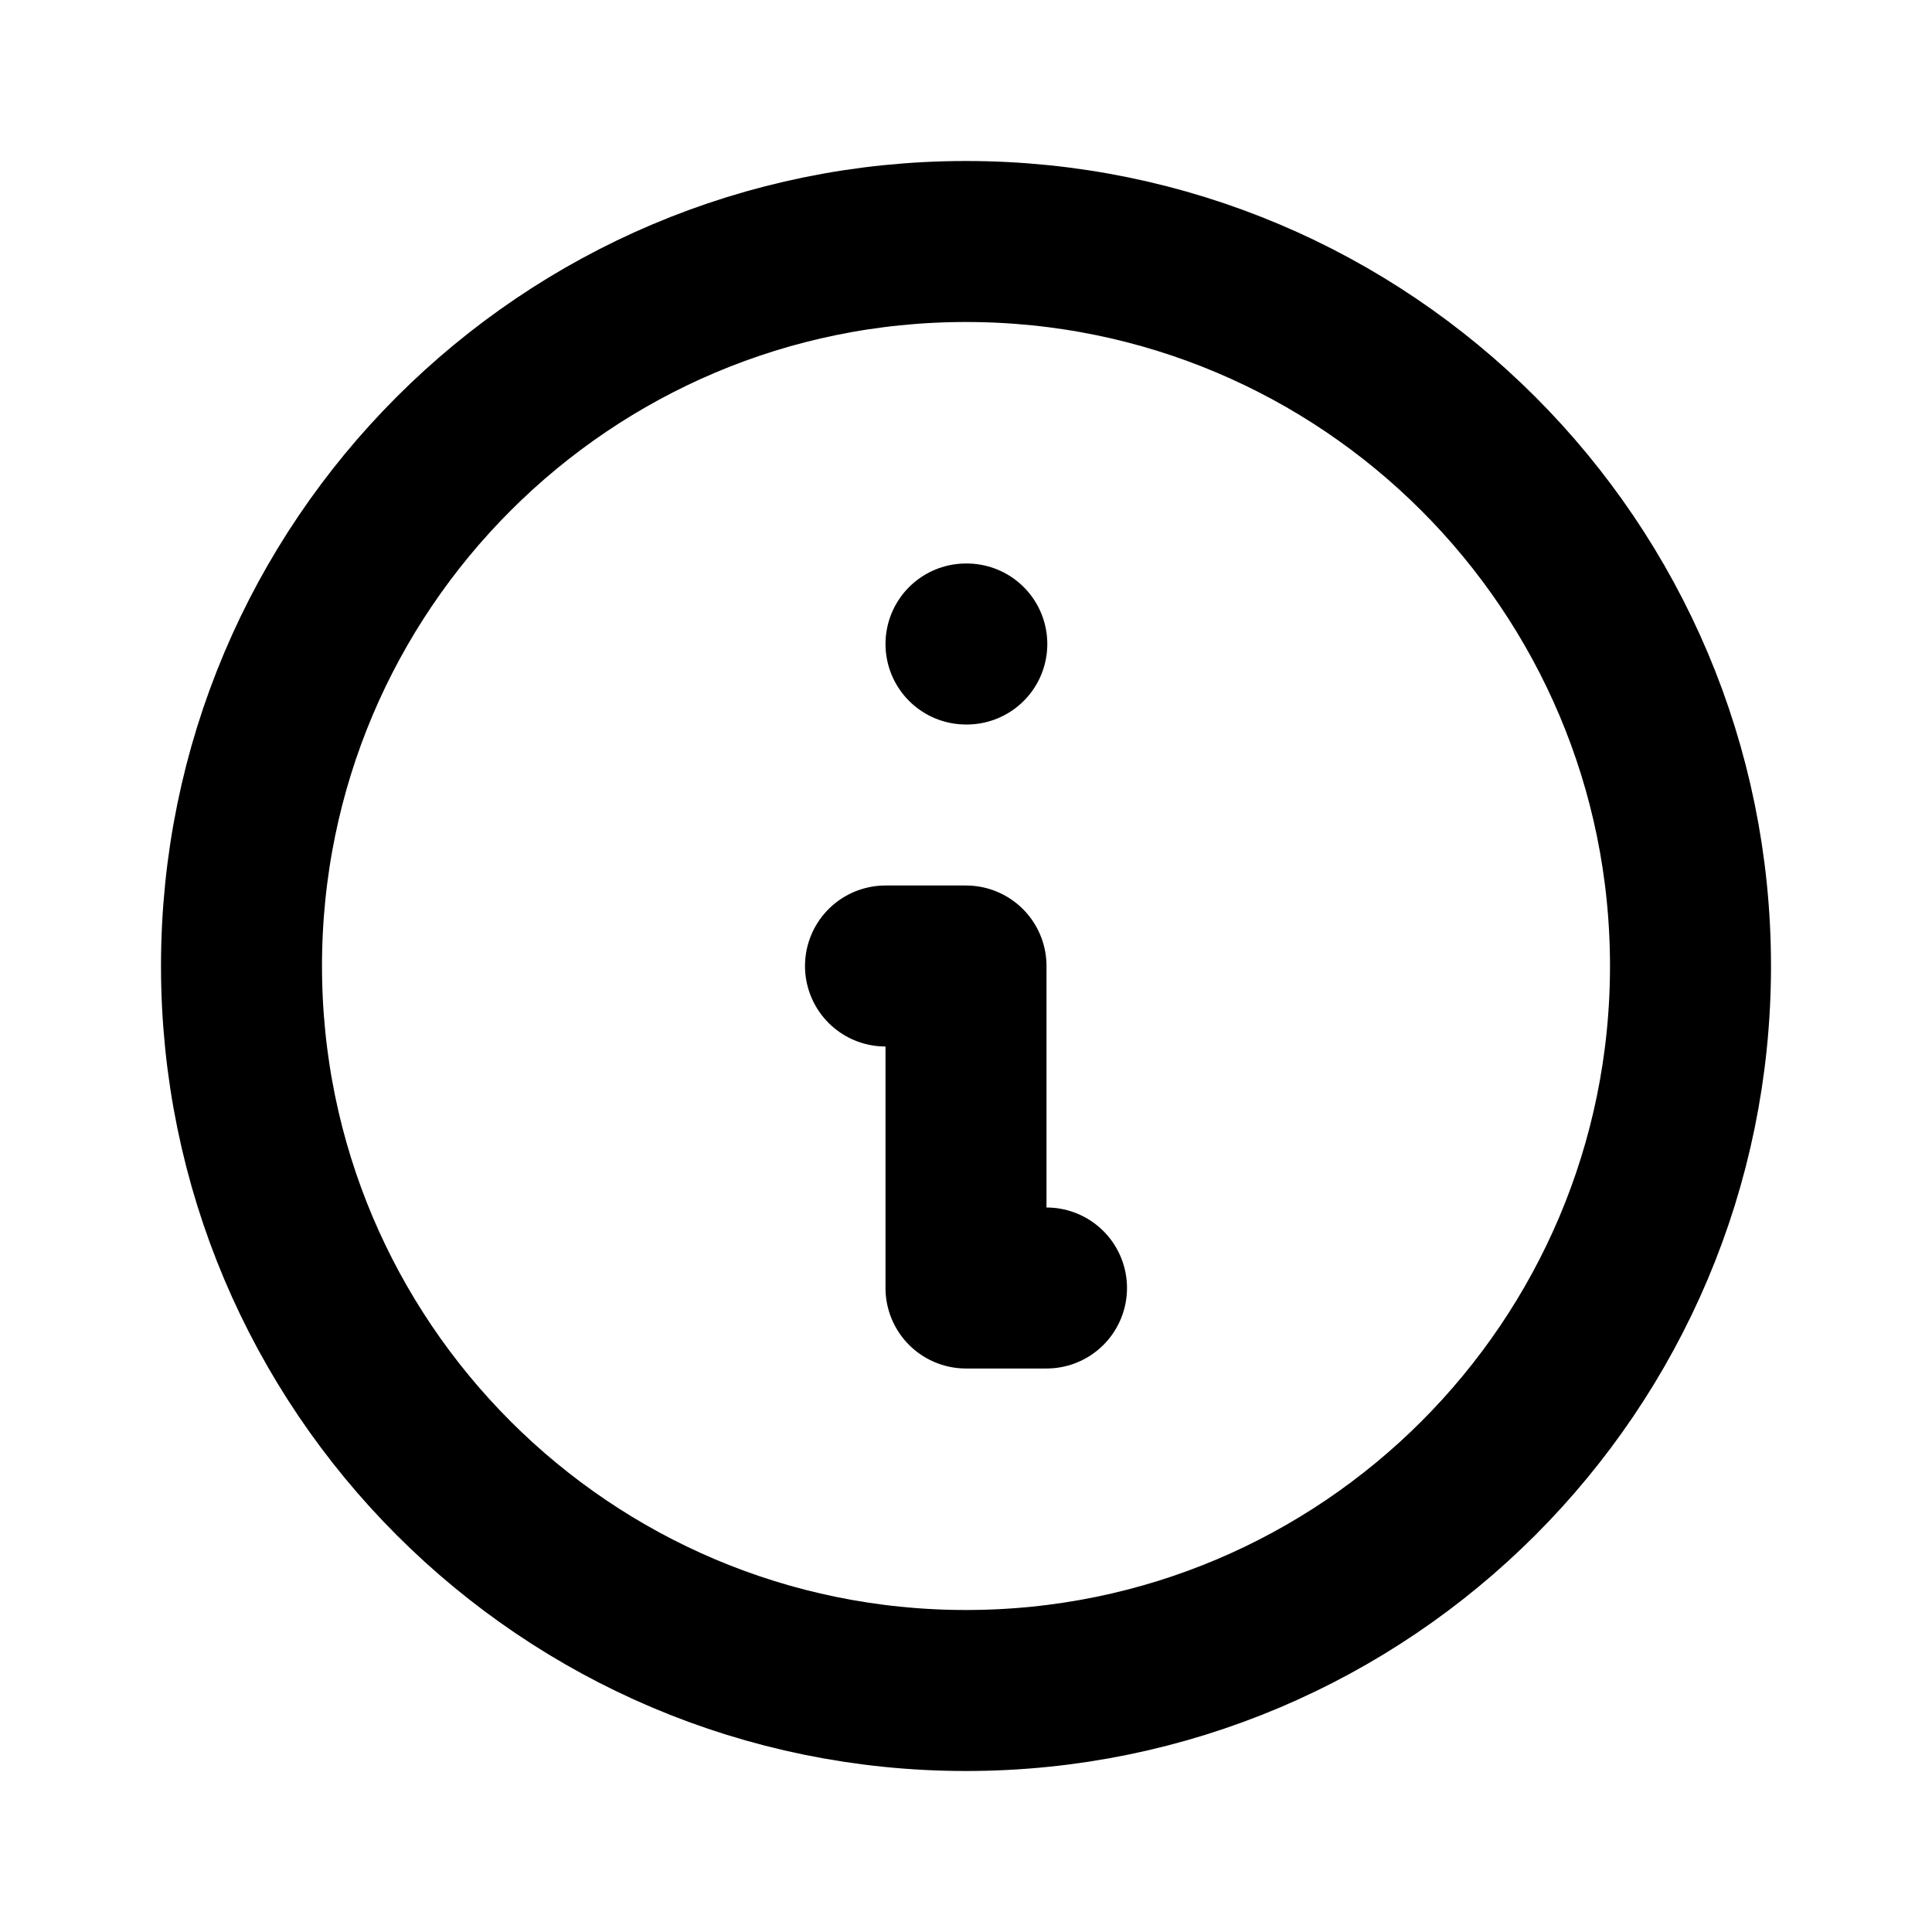
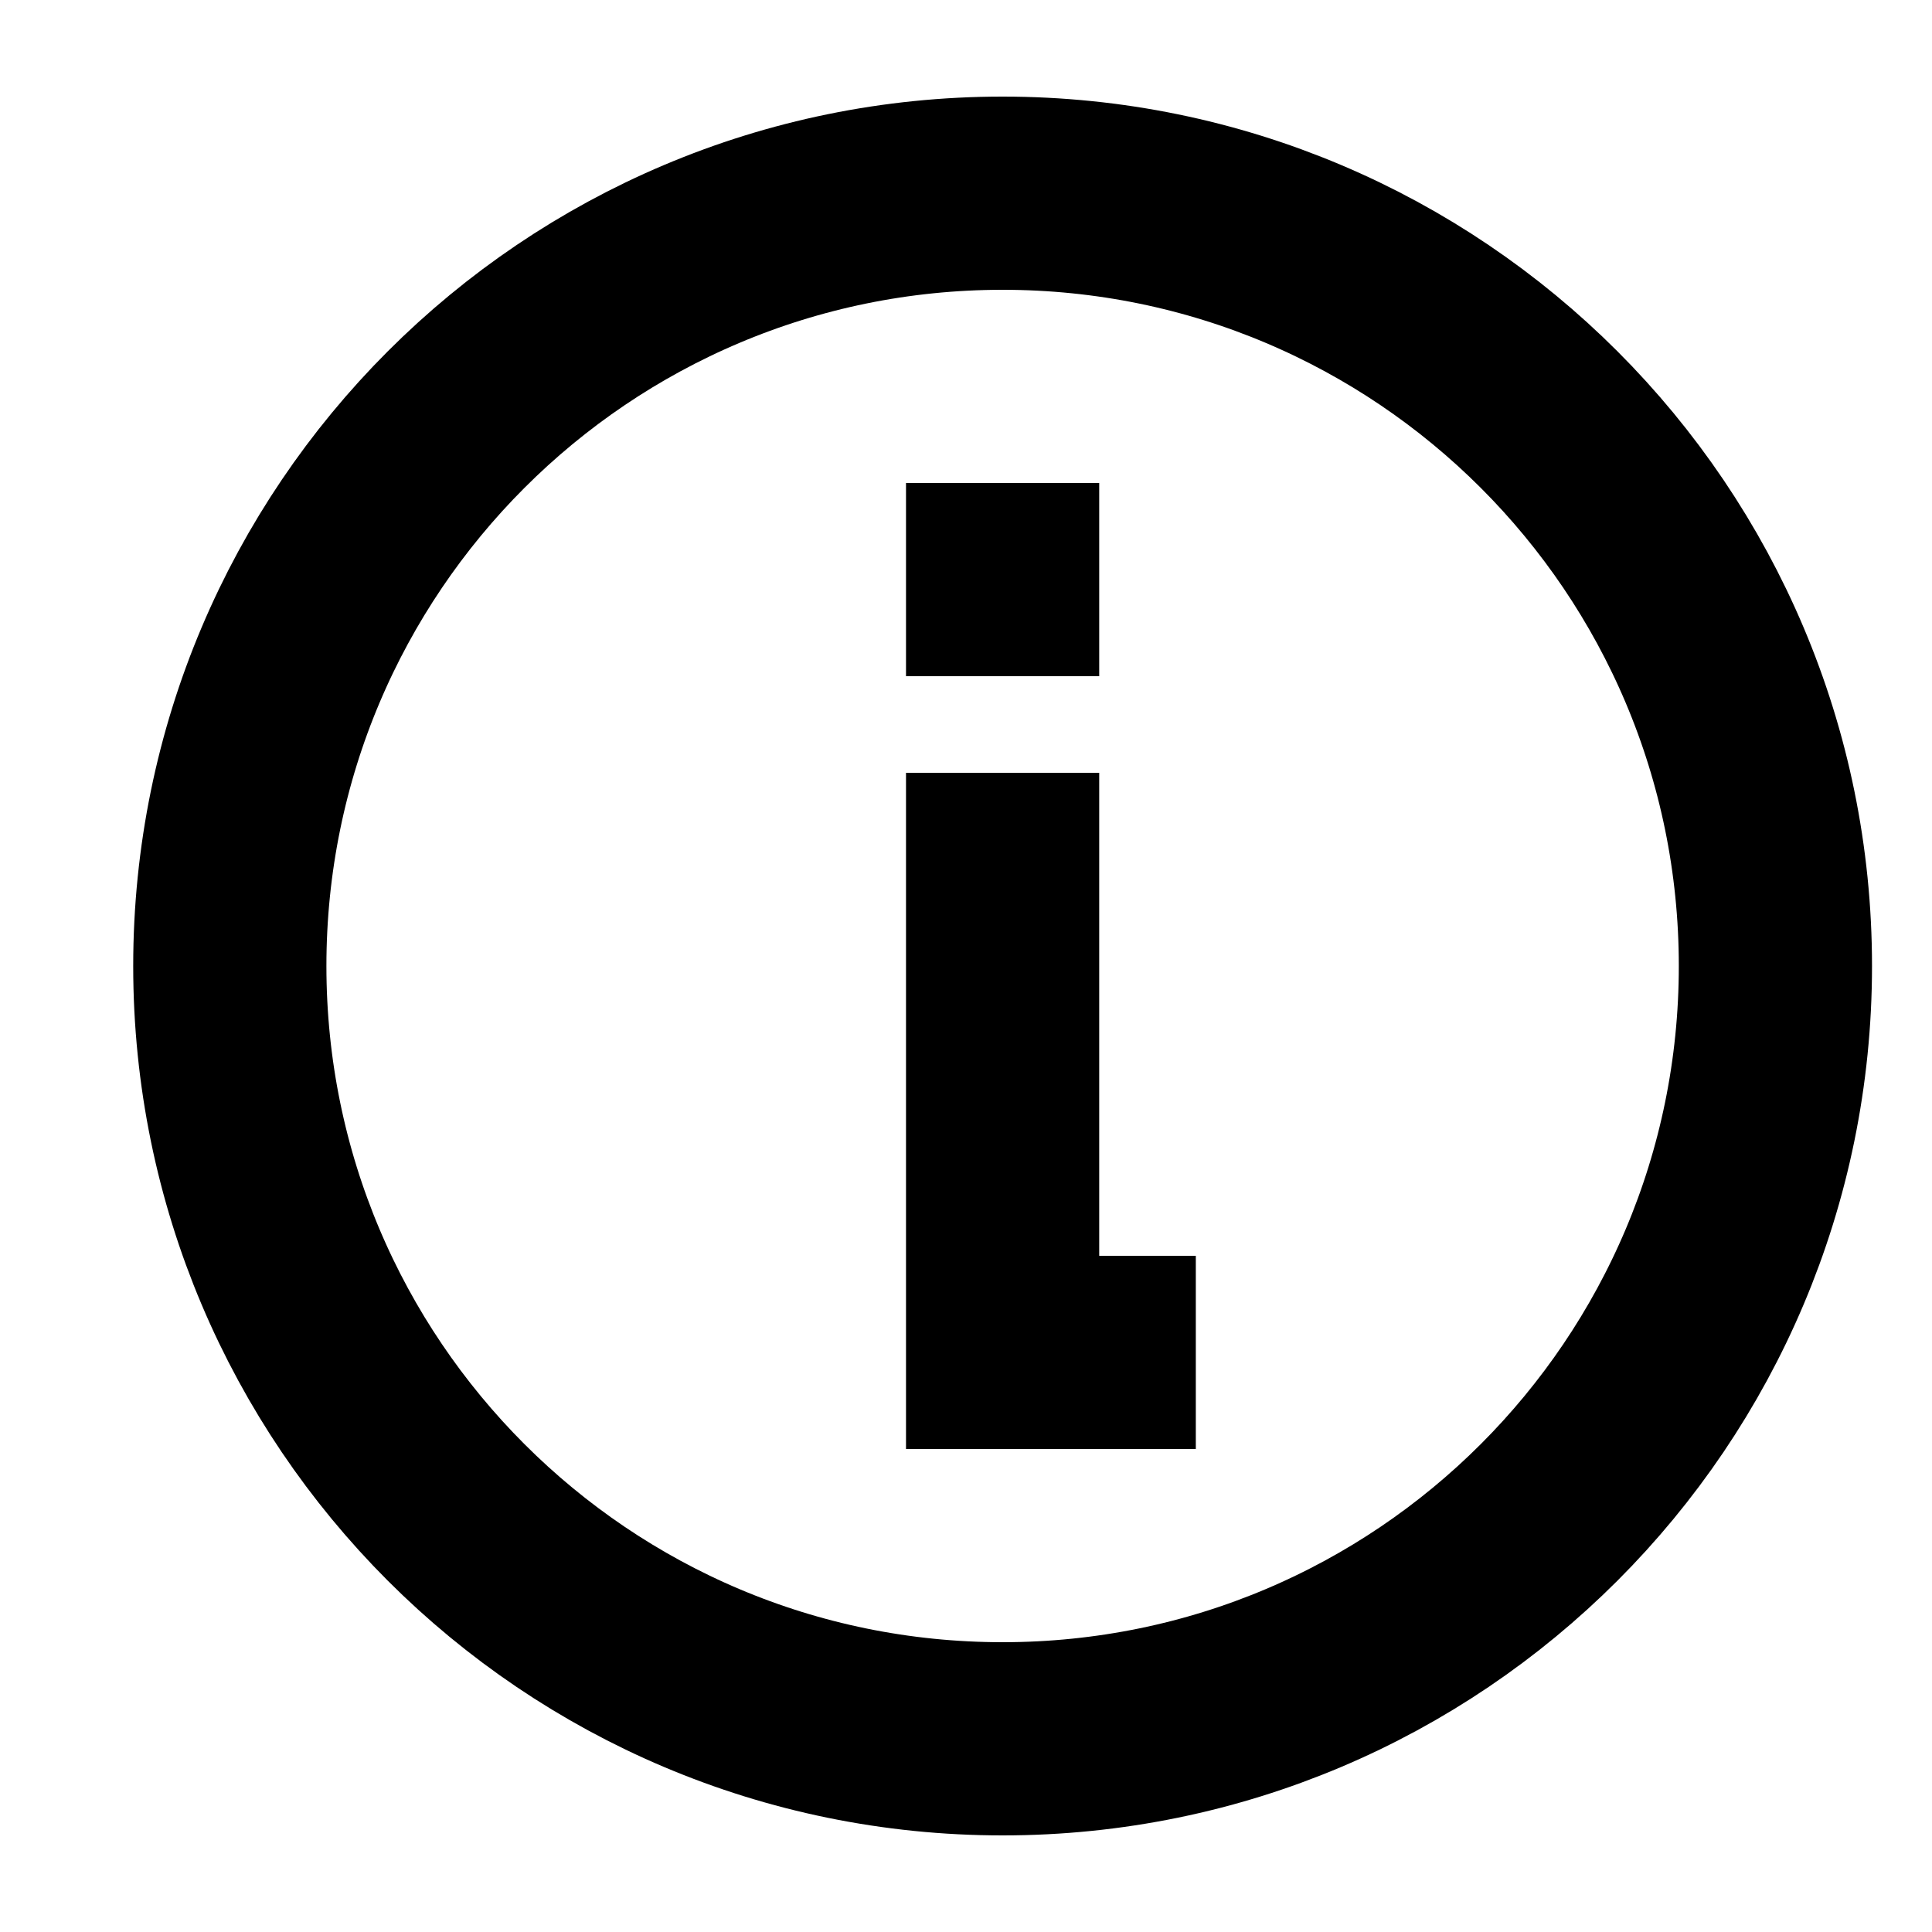
- <svg xmlns="http://www.w3.org/2000/svg" class="w-6 h-6" fill="none" stroke="currentColor" viewBox="0 0 24 24">
-   <path stroke-linecap="round" stroke-linejoin="round" stroke-width="2" d="M13 16h-1v-4h-1m1-4h.01M21 12a9 9 0 11-18 0 9 9 0 0118 0z" />
+ <svg xmlns="http://www.w3.org/2000/svg" viewBox="0 0 20 20" fill="none">
+   <circle cx="10.379" cy="10" r="8" stroke="currentColor" stroke-width="2" />
+   <path d="M10.379 8V14H12.379" stroke="currentColor" stroke-width="2" />
+   <path d="M10.379 5V7" stroke="currentColor" stroke-width="2" />
</svg>
